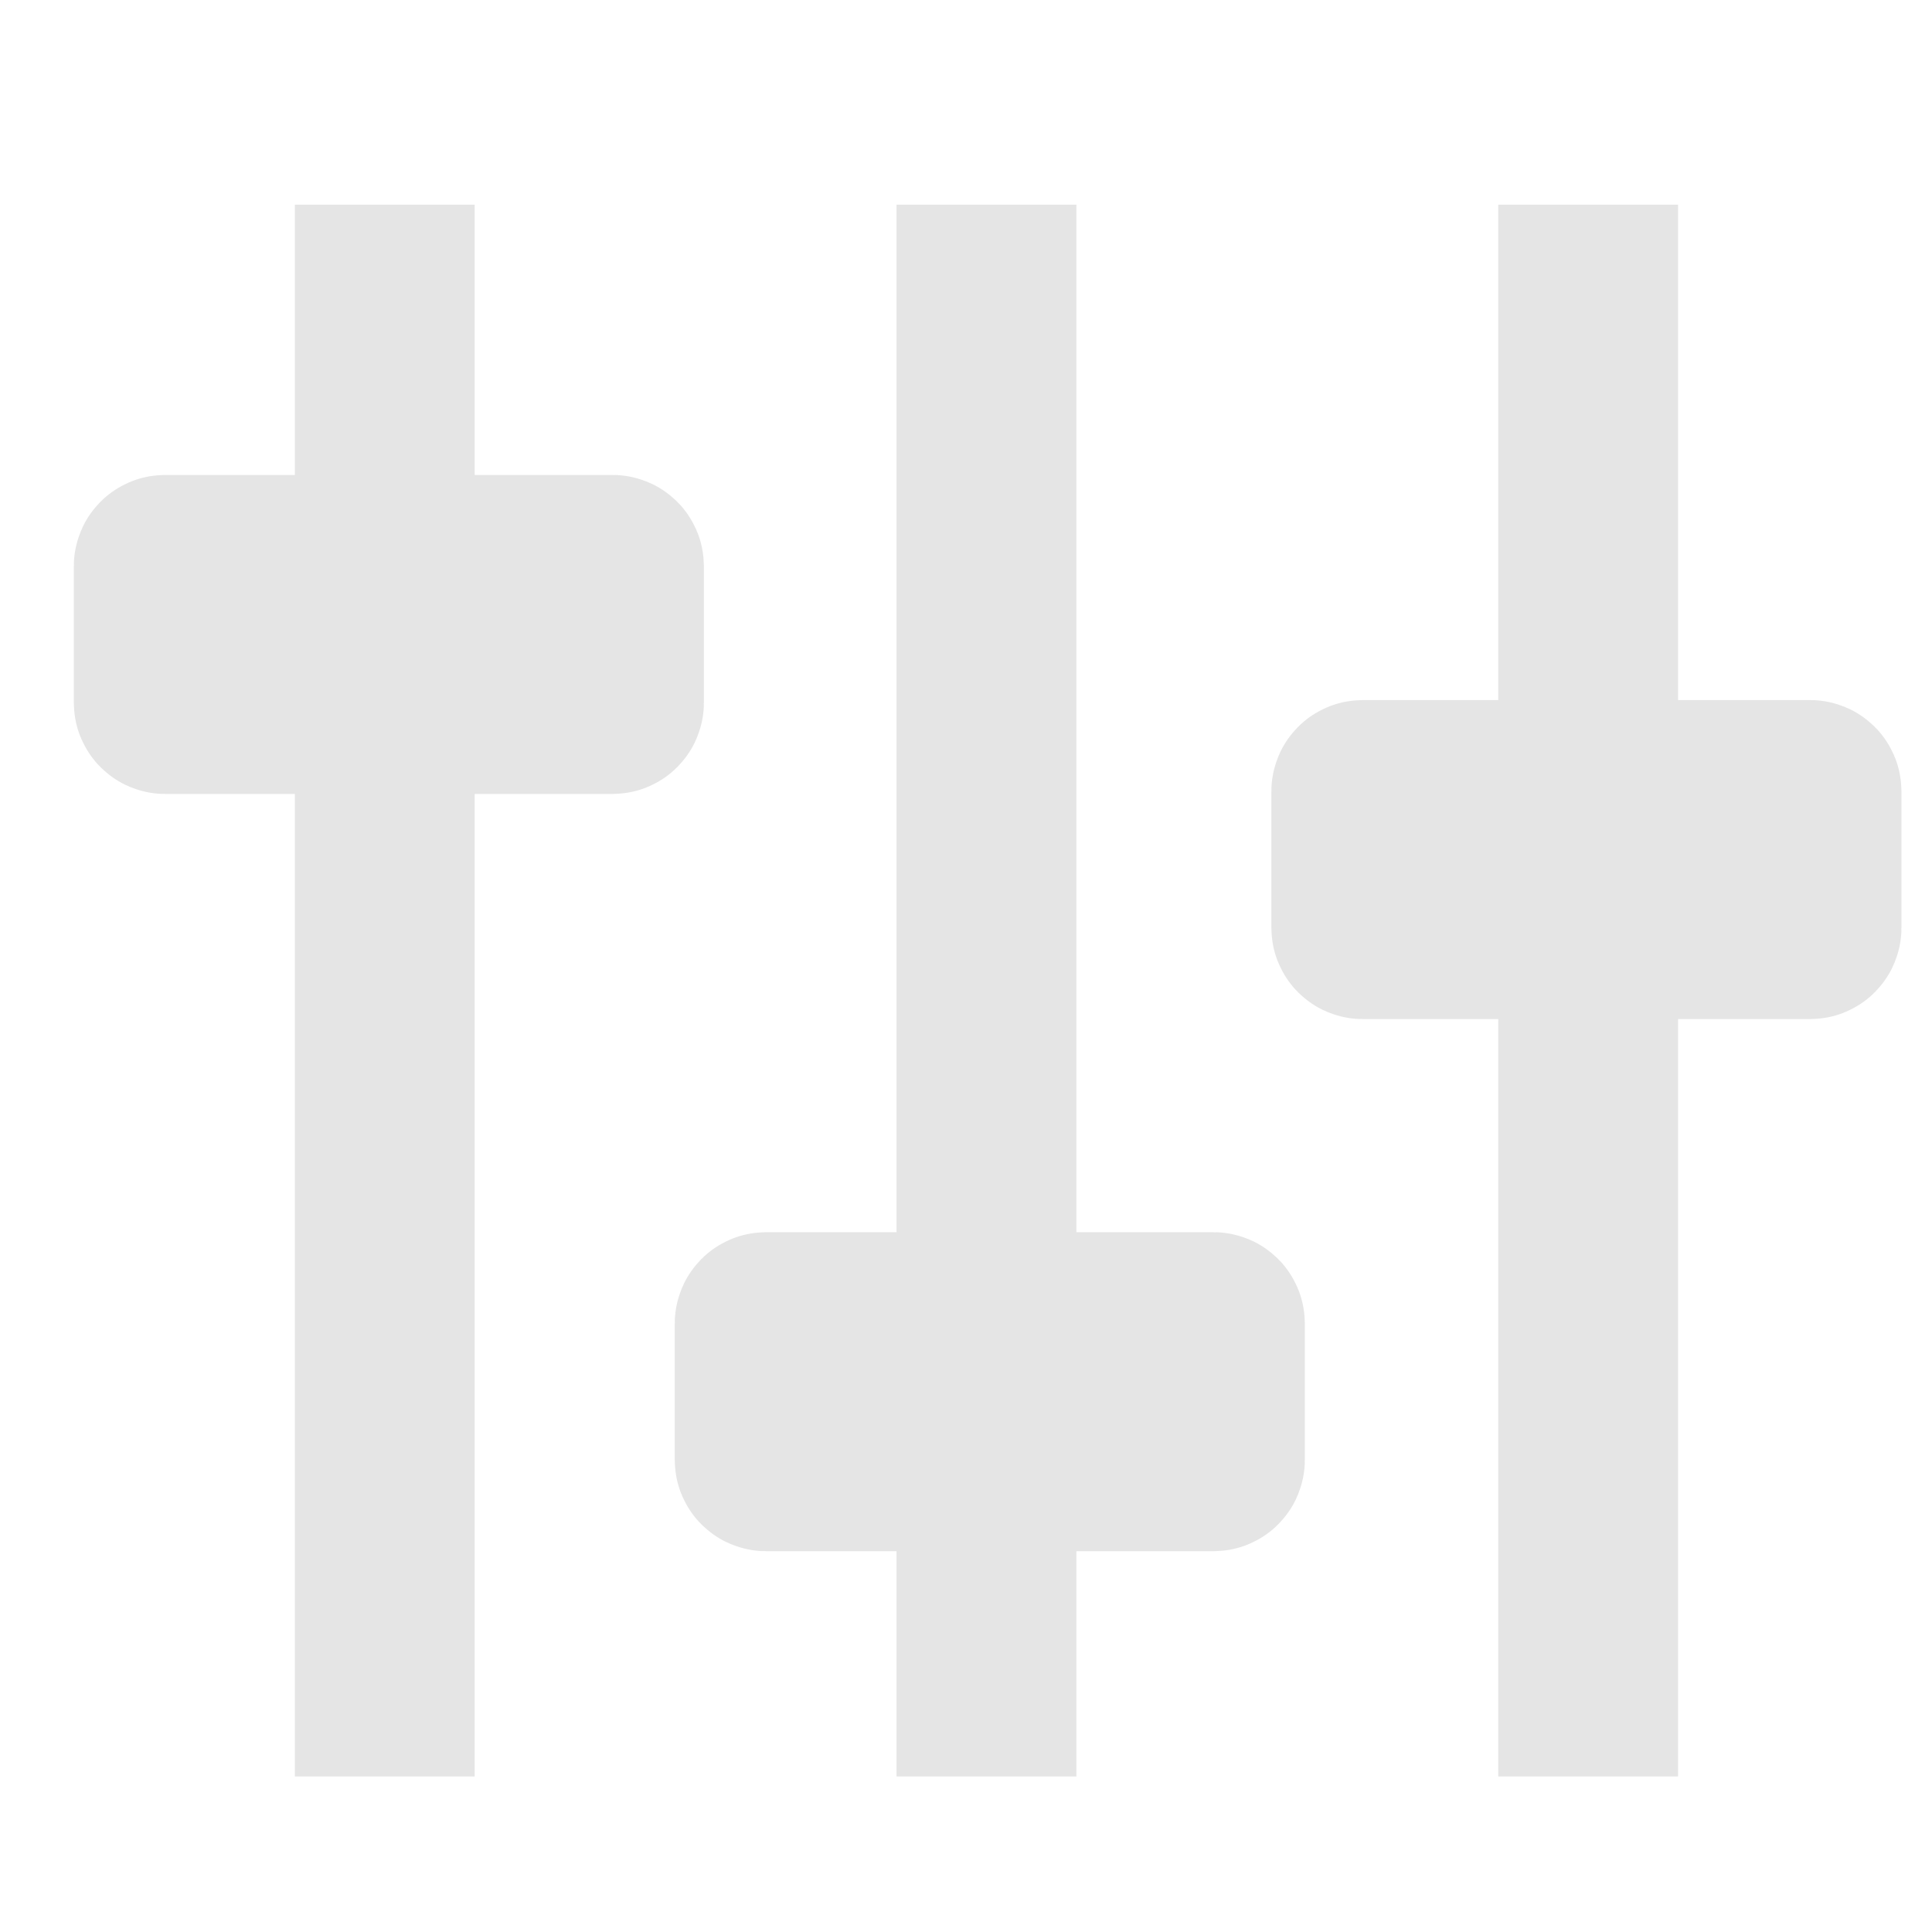
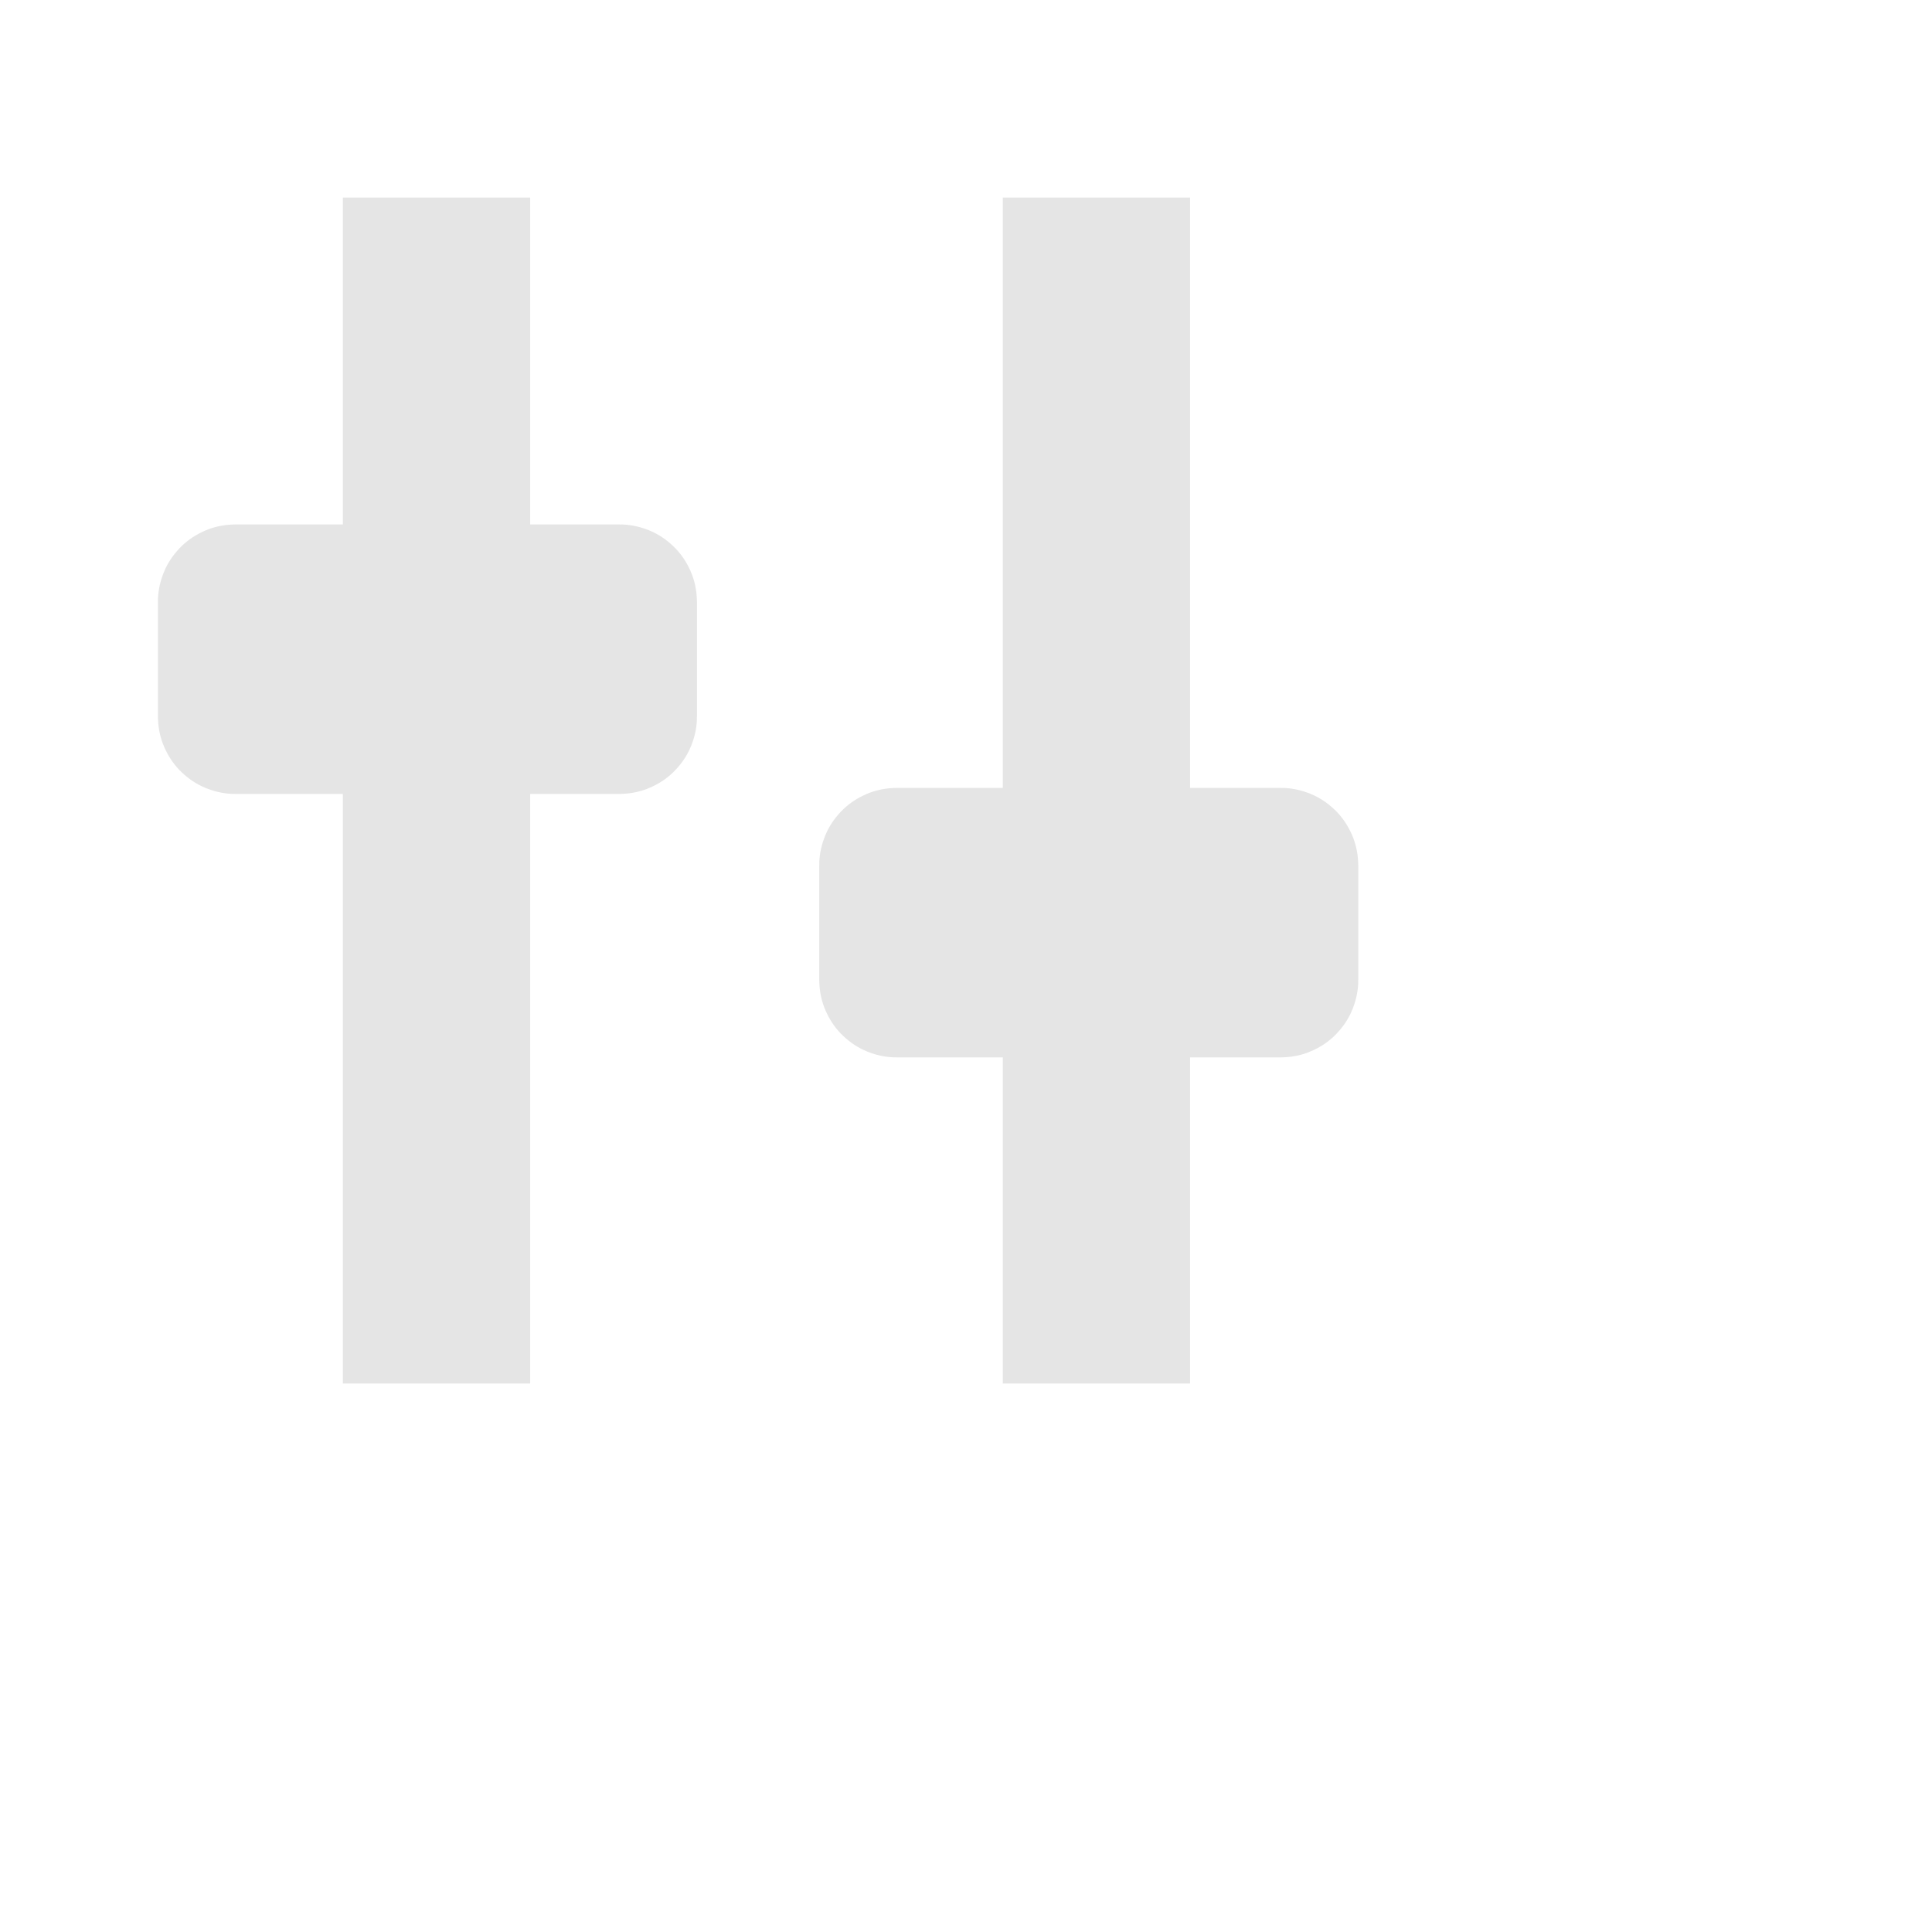
<svg xmlns="http://www.w3.org/2000/svg" viewBox="0 -256 1792 1792" id="svg3025" version="1.1" width="100%" height="100%">
  <defs id="defs3033" />
-   <path style="fill:none;fill-rule:evenodd;stroke:#e5e5e5;stroke-width:166.8;stroke-linecap:butt;stroke-linejoin:miter;stroke-miterlimit:4;stroke-dasharray:none;stroke-opacity:1" d="m 914.983,-66.169 0,1457.898" id="path4134" />
-   <path style="fill:none;fill-rule:evenodd;stroke:#e5e5e5;stroke-width:166.8;stroke-linecap:butt;stroke-linejoin:miter;stroke-miterlimit:4;stroke-dasharray:none;stroke-opacity:1" d="m 1473.085,-66.169 0,1457.898" id="path4134-3" />
-   <path style="fill:none;fill-rule:evenodd;stroke:#e5e5e5;stroke-width:166.8;stroke-linecap:butt;stroke-linejoin:miter;stroke-miterlimit:4;stroke-dasharray:none;stroke-opacity:1" d="m 356.881,-66.169 0,1457.898" id="path4134-6" />
-   <rect style="opacity:1;fill:none;fill-opacity:1;stroke:#e5e5e5;stroke-width:166.8;stroke-linecap:square;stroke-linejoin:miter;stroke-miterlimit:4;stroke-dasharray:none;stroke-dashoffset:0;stroke-opacity:1" id="rect4157" width="417.627" height="129.085" x="151.864" y="267.932" ry="1.267" />
-   <rect style="opacity:1;fill:none;fill-opacity:1;stroke:#e5e5e5;stroke-width:166.8;stroke-linecap:square;stroke-linejoin:miter;stroke-miterlimit:4;stroke-dasharray:none;stroke-dashoffset:0;stroke-opacity:1" id="rect4157-5" width="417.627" height="129.085" x="709.254" y="970.305" ry="1.267" />
-   <rect style="opacity:1;fill:none;fill-opacity:1;stroke:#e5e5e5;stroke-width:166.8;stroke-linecap:square;stroke-linejoin:miter;stroke-miterlimit:4;stroke-dasharray:none;stroke-dashoffset:0;stroke-opacity:1" id="rect4157-3" width="417.627" height="129.085" x="1262.644" y="476.746" ry="1.267" />
+   <path style="fill:none;fill-rule:evenodd;stroke:#e5e5e5;stroke-width:173.725;stroke-linecap:butt;stroke-linejoin:miter;stroke-miterlimit:4;stroke-dasharray:none;stroke-opacity:1" d="m 1016.983,-72.746 0,1100" id="path4134" />
+   <path style="fill:none;fill-rule:evenodd;stroke:#e5e5e5;stroke-width:173.725;stroke-linecap:butt;stroke-linejoin:miter;stroke-miterlimit:4;stroke-dasharray:none;stroke-opacity:1" d="m 404.881,-72.746 0,1100" id="path4134-6" />
+   <rect style="opacity:1;fill:none;fill-opacity:1;stroke:#e5e5e5;stroke-width:141.6;stroke-linecap:square;stroke-linejoin:miter;stroke-miterlimit:4;stroke-dasharray:none;stroke-dashoffset:0;stroke-opacity:1" id="rect4157" width="358.4" height="108.4" x="217.264" y="301.217" ry="1.064" />
+   <rect style="opacity:1;fill:none;fill-opacity:1;stroke:#e5e5e5;stroke-width:141.6;stroke-linecap:square;stroke-linejoin:miter;stroke-miterlimit:4;stroke-dasharray:none;stroke-dashoffset:0;stroke-opacity:1" id="rect4157-5" width="358.4" height="108.4" x="830.654" y="545.59" ry="1.064" />
</svg>
